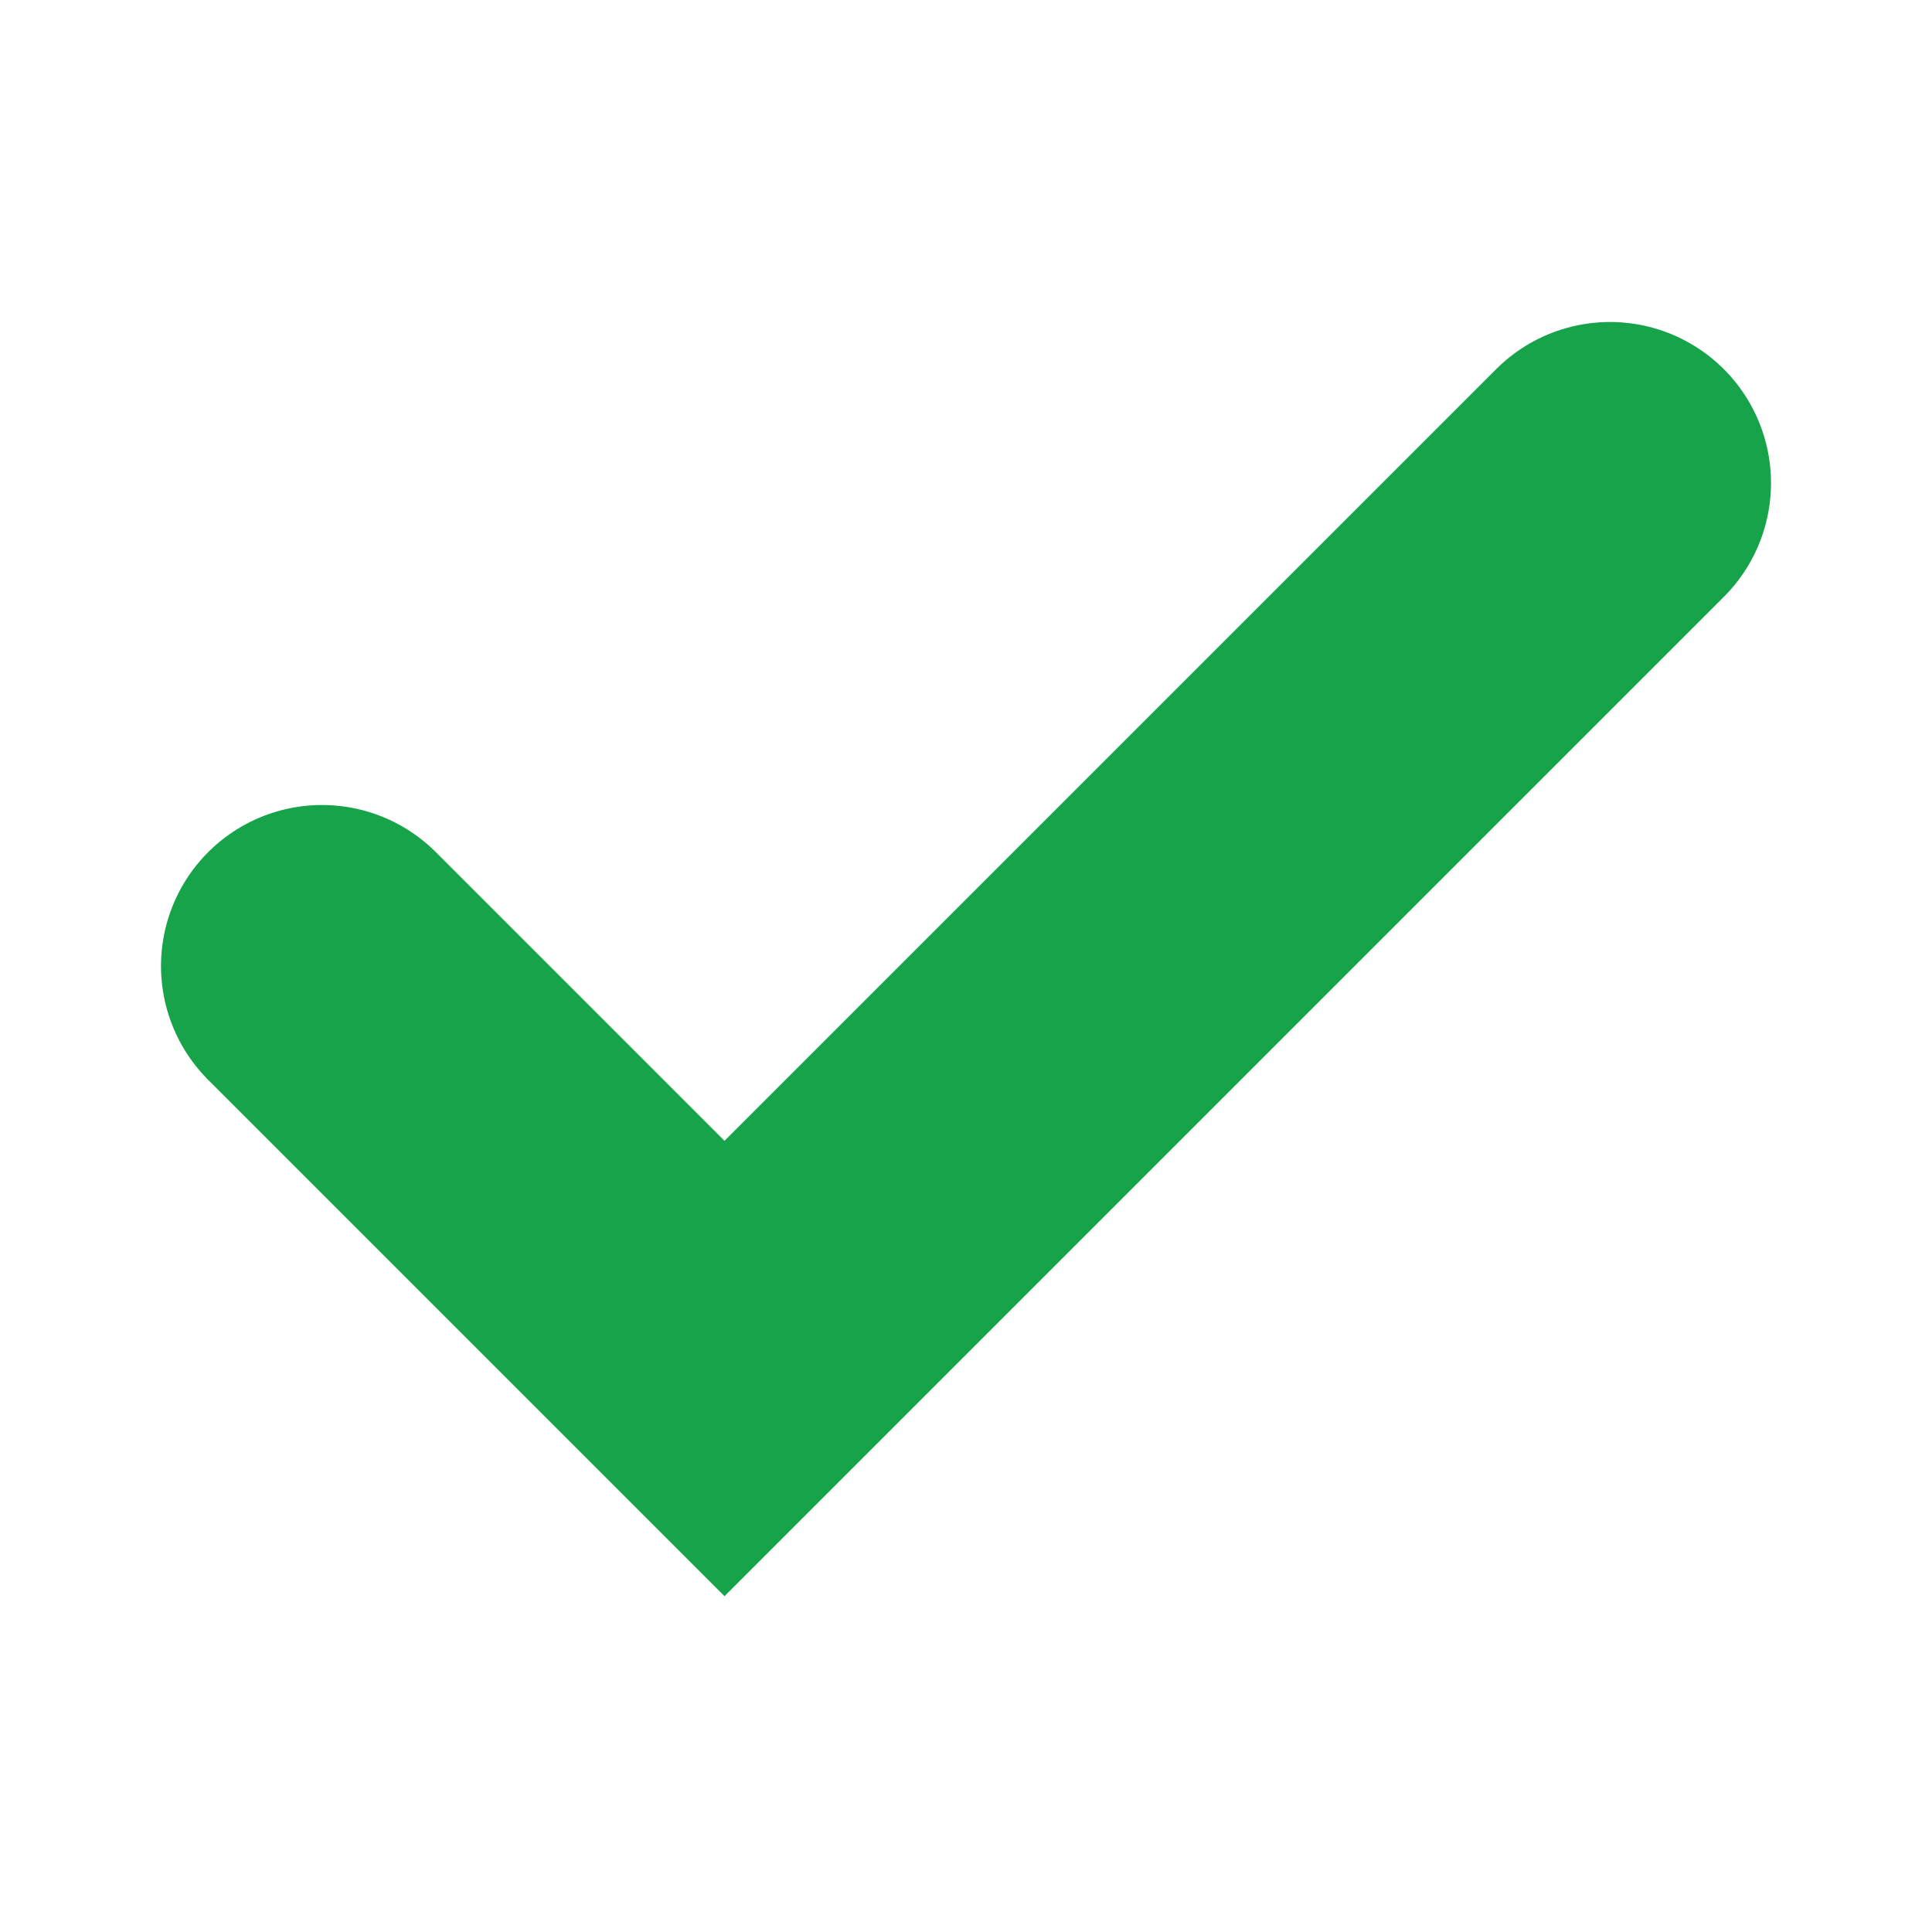
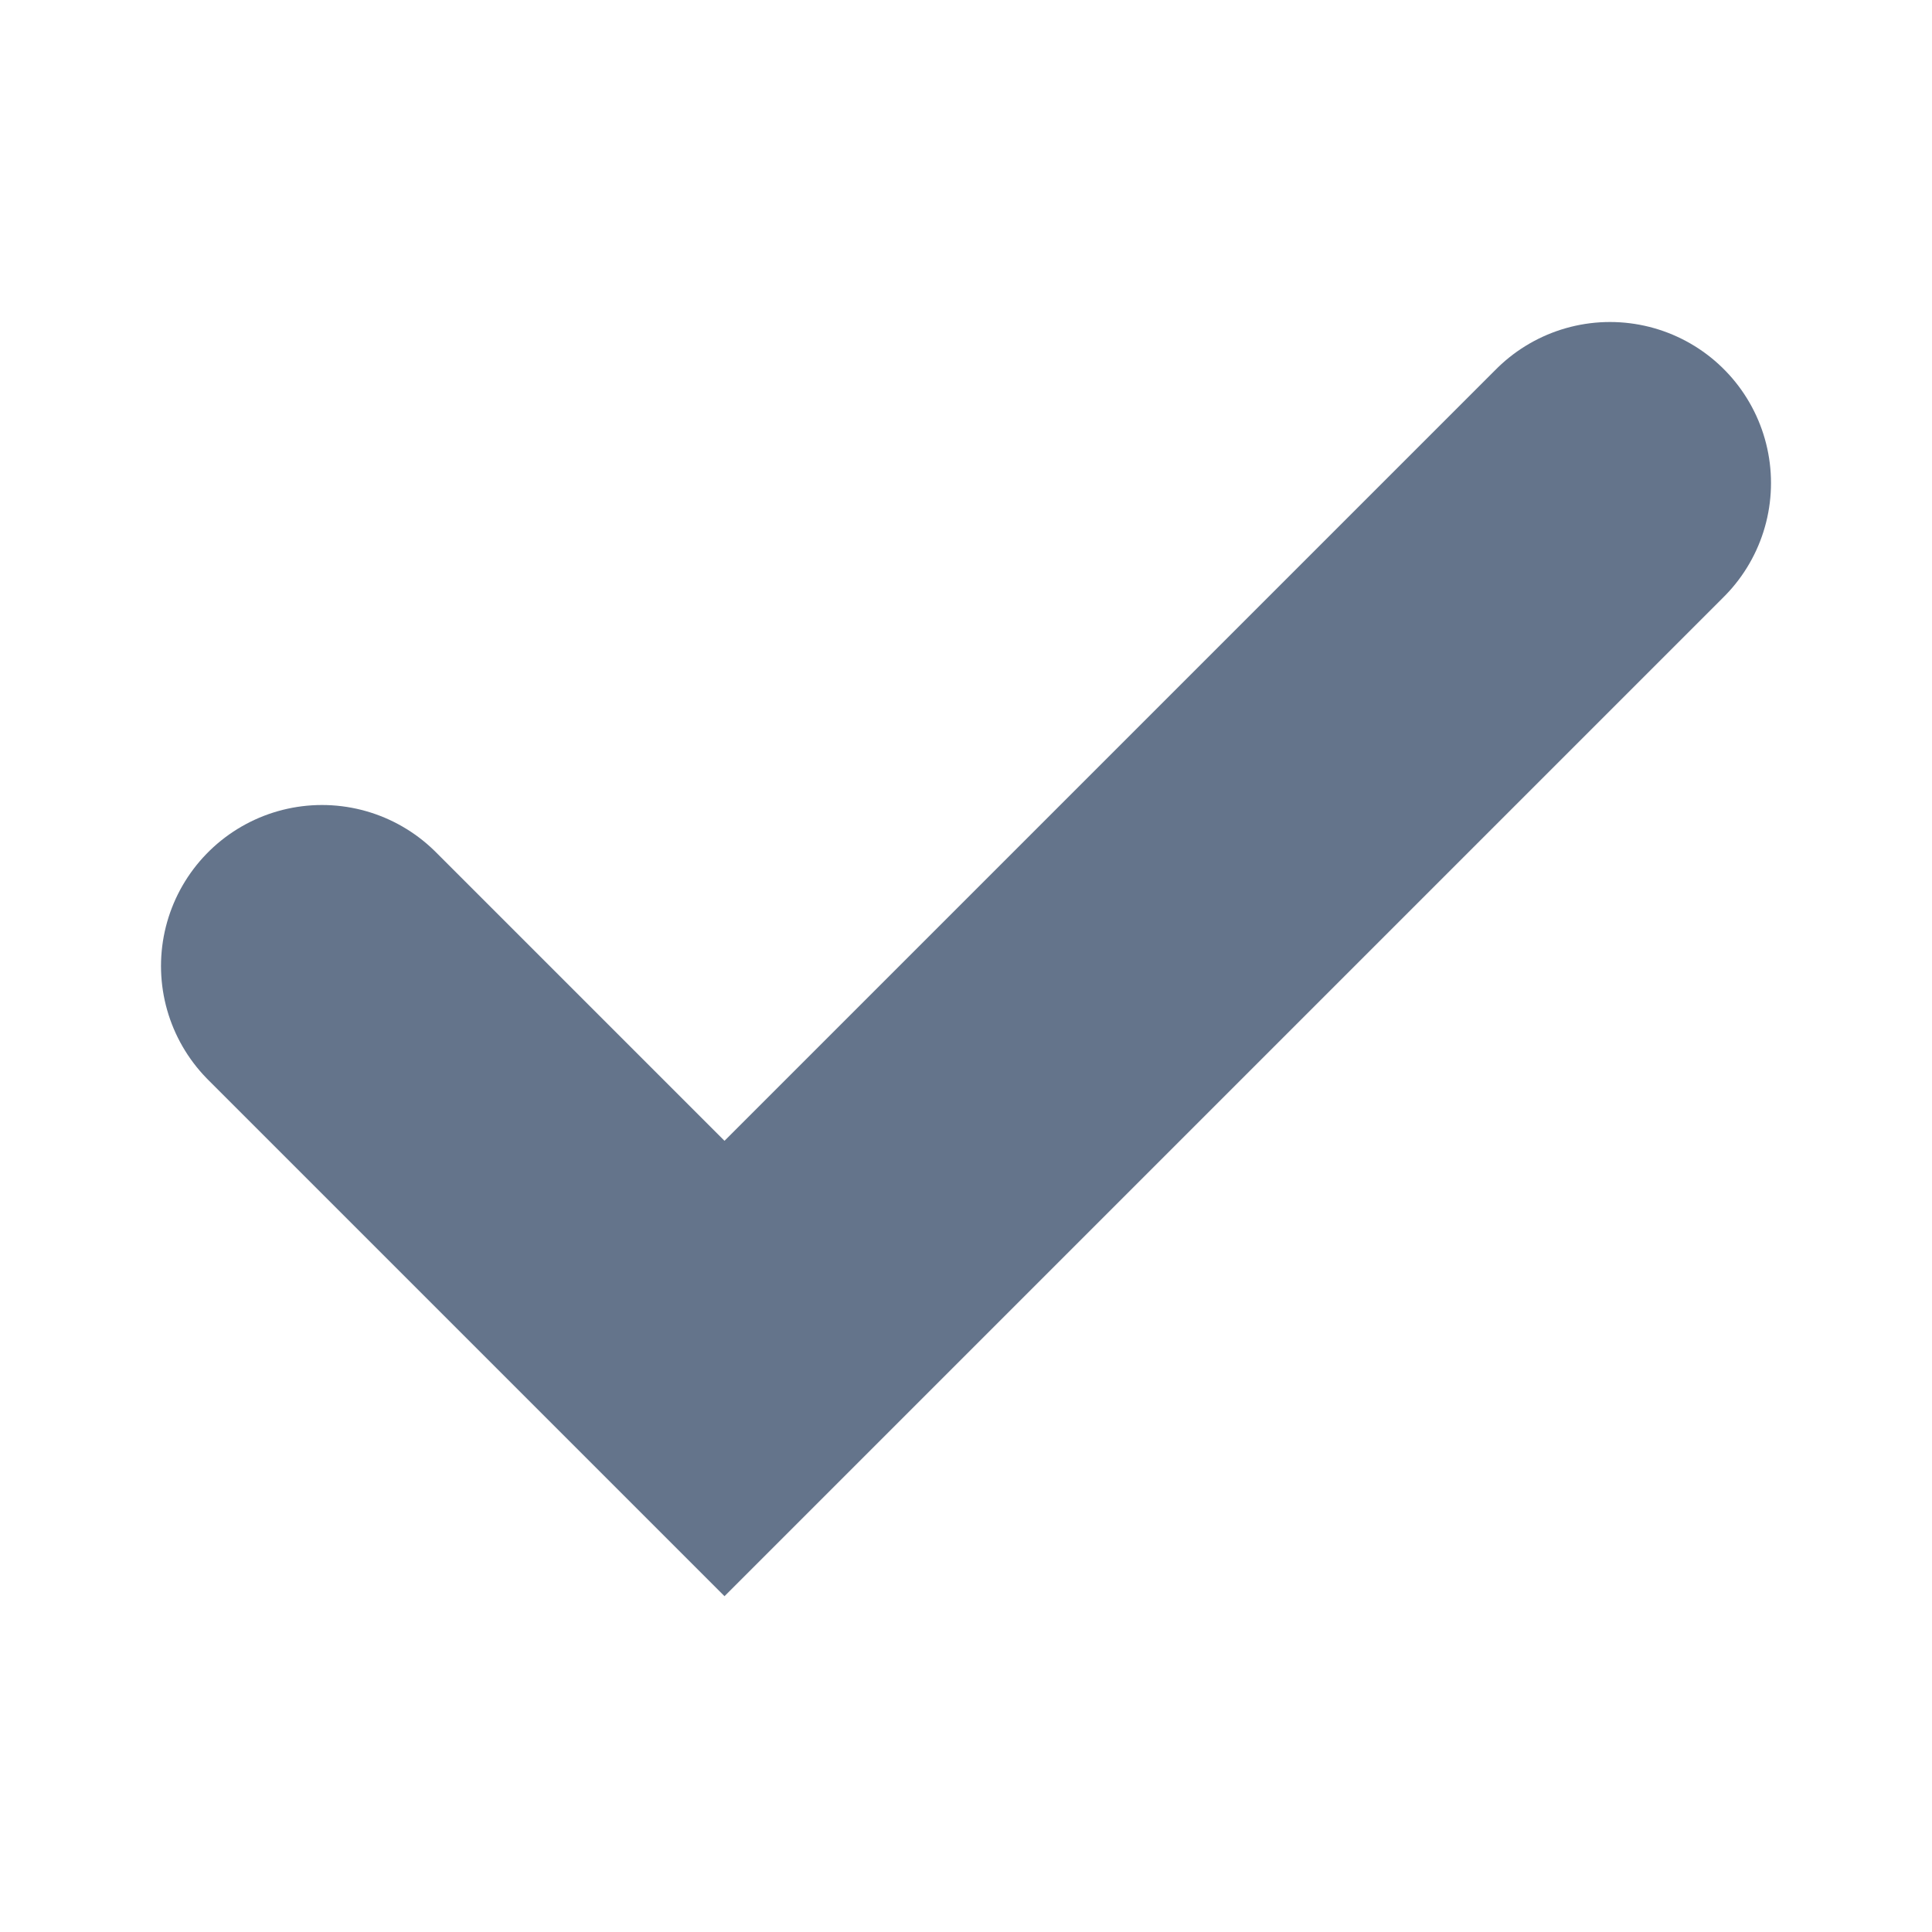
<svg xmlns="http://www.w3.org/2000/svg" preserveAspectRatio="none" overflow="visible" style="display: block;" width="12" height="12" viewBox="0 0 12 12" fill="none">
  <g id="check">
-     <path id="Vector" d="M10 3L4.5 8.5L2 6" stroke="#16A34A" stroke-width="2" stroke-linecap="round" />
+     <path id="Vector" d="M10 3L4.5 8.5L2 6" stroke="#64748B" stroke-width="2" stroke-linecap="round" />
  </g>
</svg>
